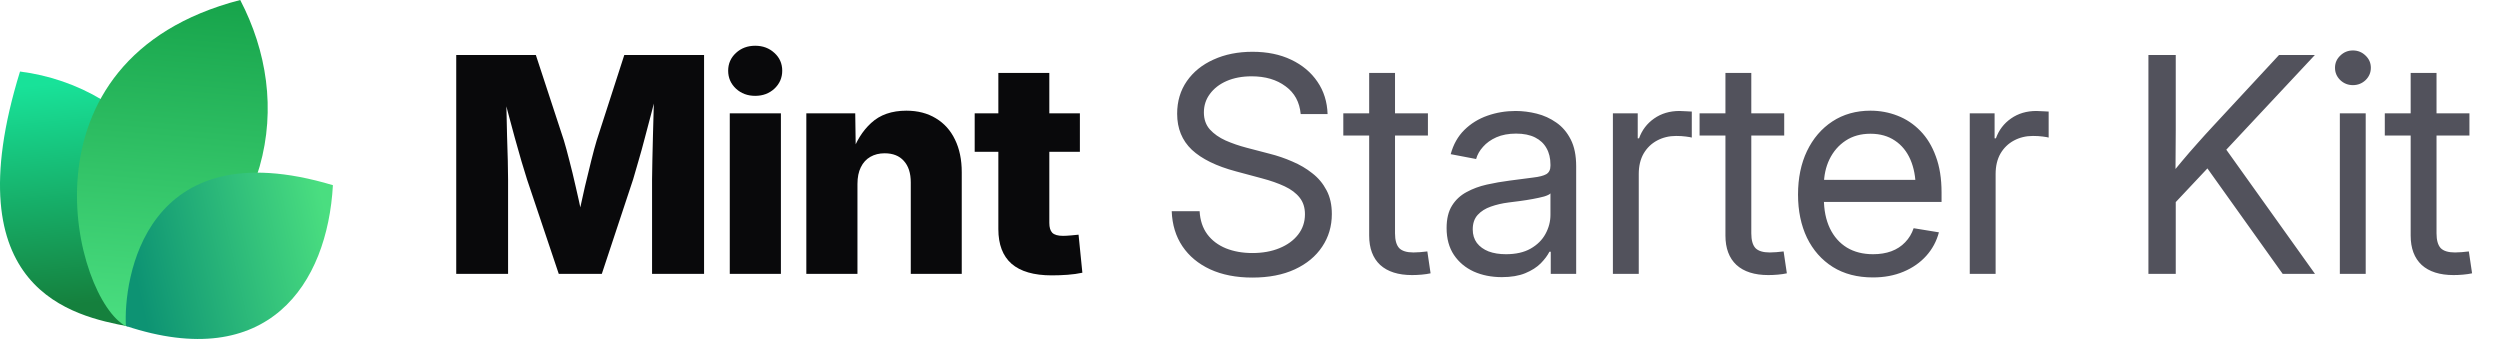
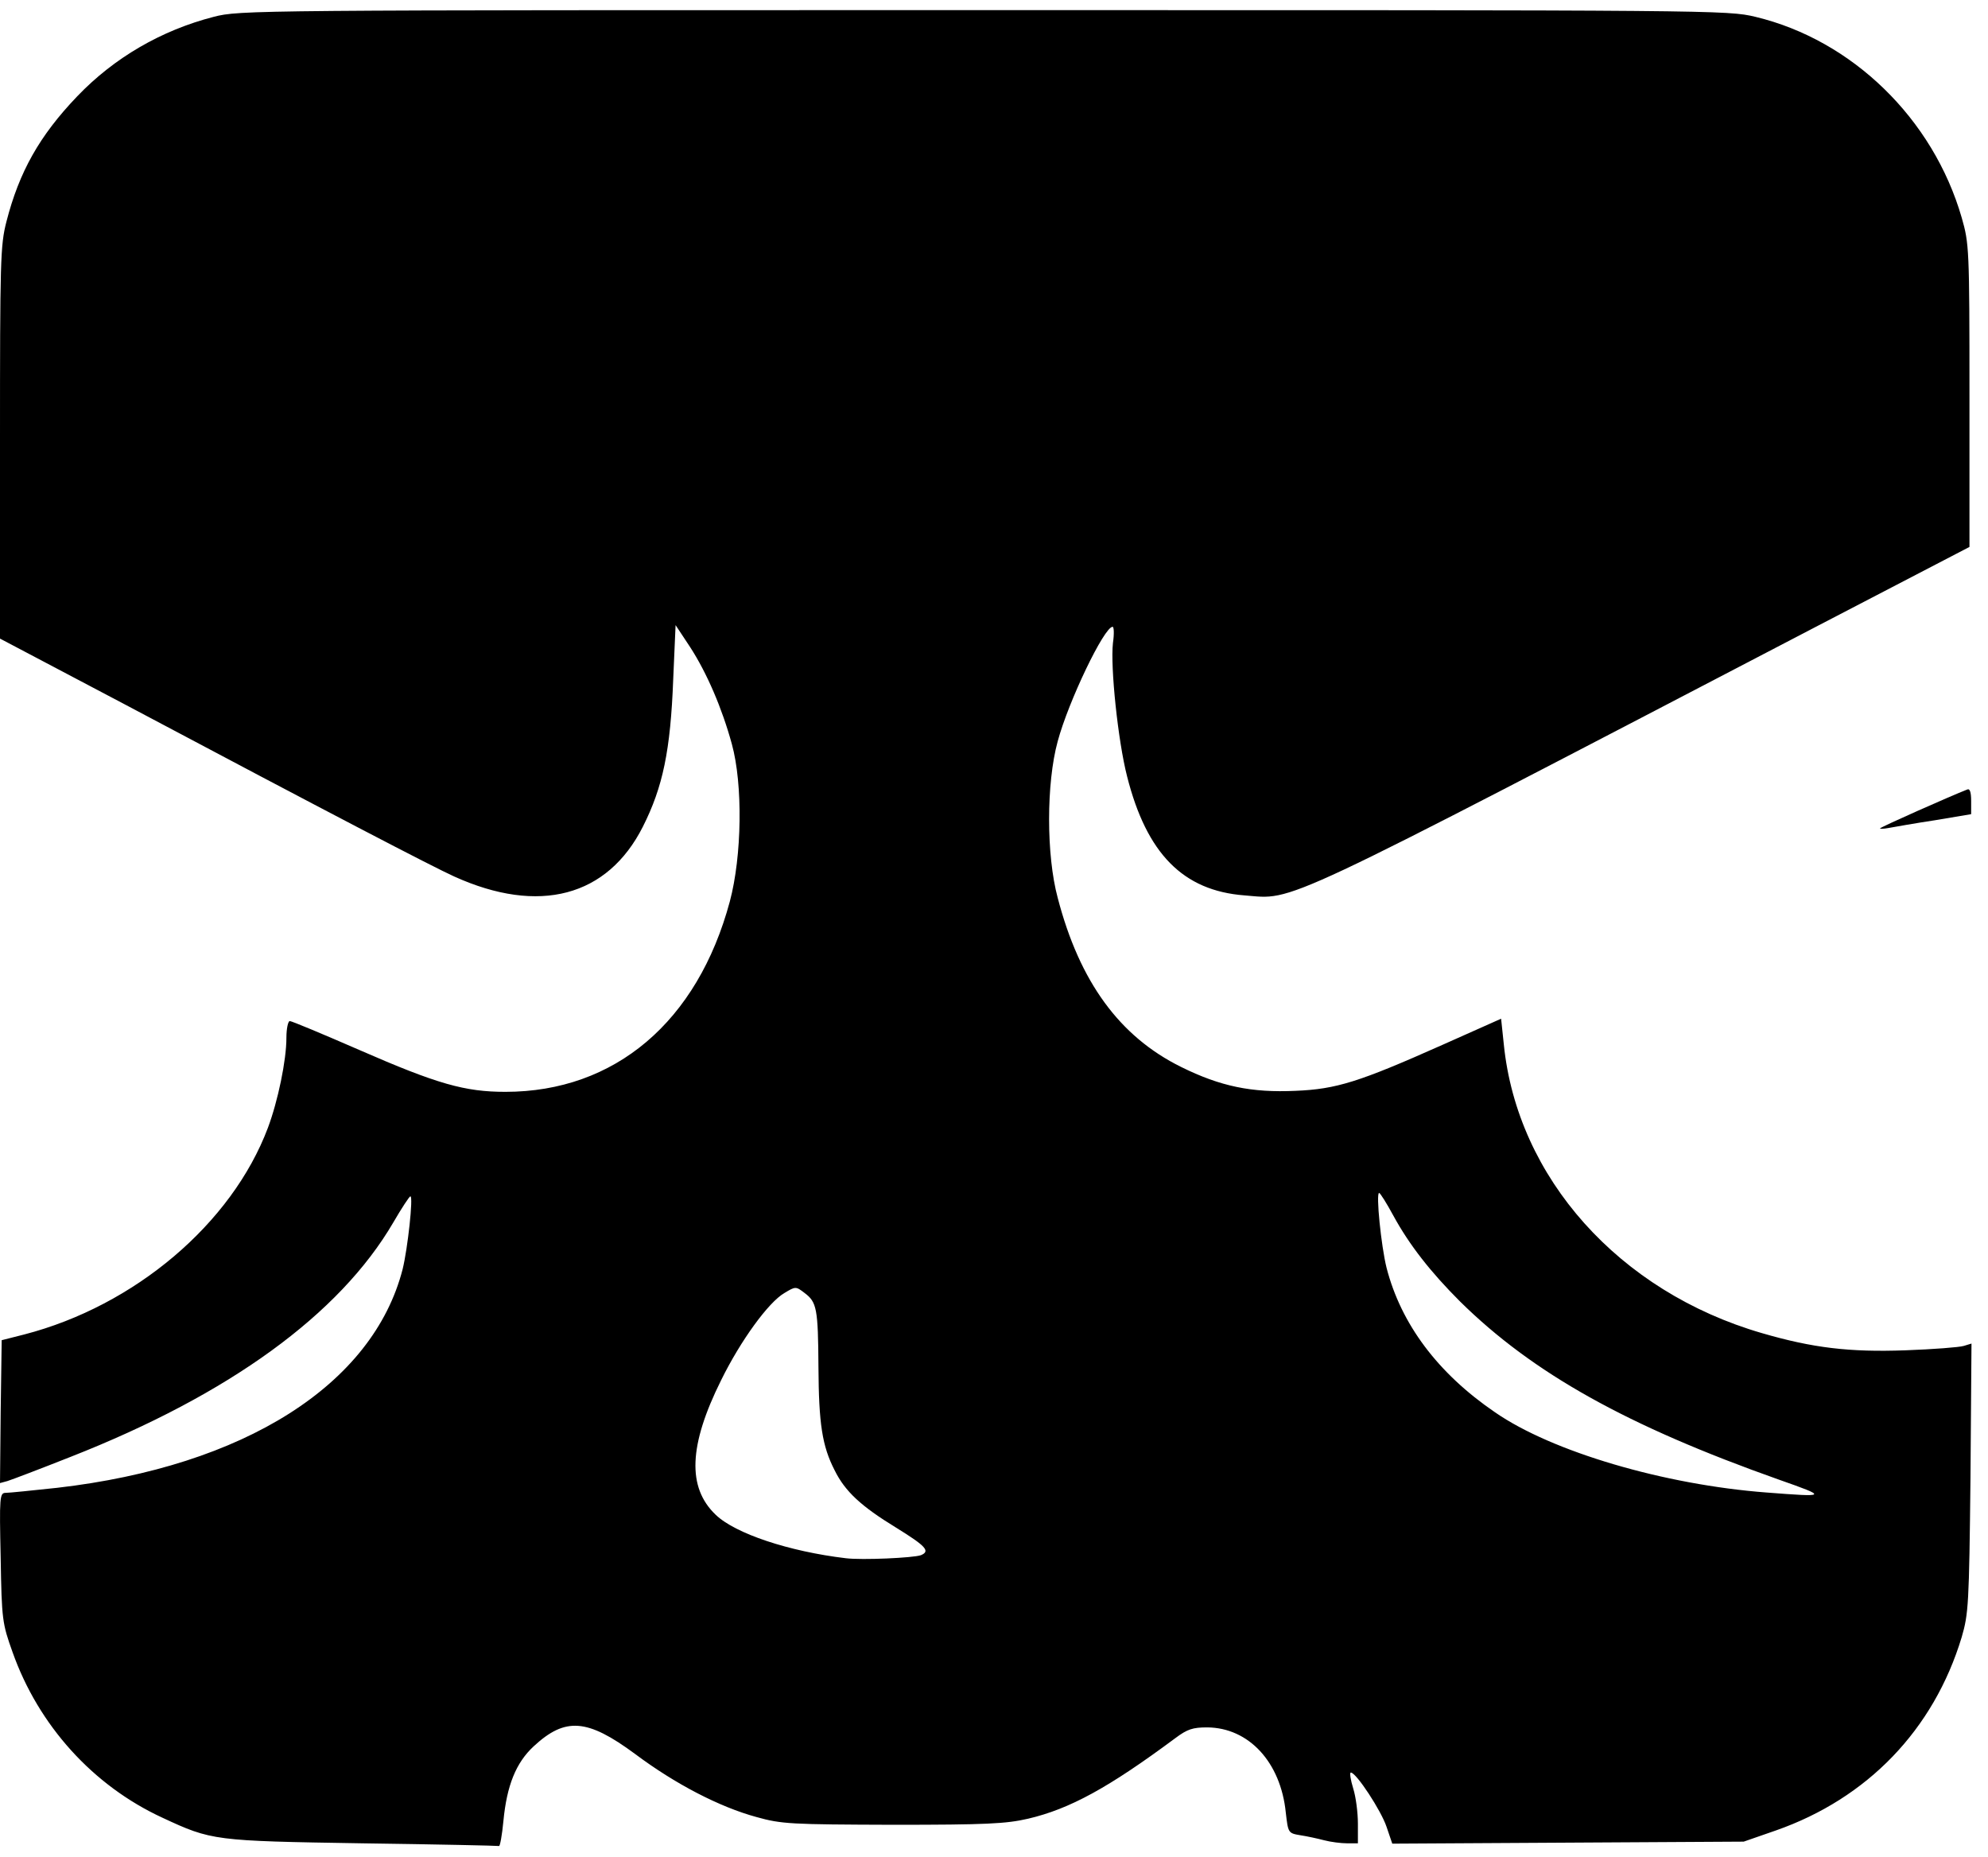
- <svg xmlns="http://www.w3.org/2000/svg" width="177" height="24" viewBox="0 0 177 24" fill="none">
-   <path d="M9.061 23.108C5.268 22.377 -3.391 20.627 1.417 5.064C9.634 6.099 16.973 14.064 9.061 23.108Z" fill="url(#paint0_linear_17557_2020)" />
-   <path d="M8.919 23.094C5.276 21.222 0.784 4.209 17.007 0C20.757 7.193 19.621 16.545 8.919 23.094Z" fill="url(#paint1_linear_17557_2020)" />
-   <path d="M8.914 23.079C8.735 19.882 10.159 9.085 23.57 13.111C23.181 20.123 18.984 26.418 8.914 23.079Z" fill="url(#paint2_linear_17557_2020)" />
-   <path d="M32.301 19.392V3.894H37.938L39.925 9.948C40.036 10.315 40.164 10.787 40.31 11.362C40.462 11.938 40.611 12.552 40.757 13.204C40.91 13.855 41.048 14.483 41.173 15.086C41.305 15.682 41.412 16.192 41.495 16.615H40.695C40.771 16.192 40.871 15.682 40.996 15.086C41.128 14.49 41.267 13.866 41.412 13.214C41.565 12.562 41.714 11.948 41.86 11.373C42.005 10.79 42.133 10.315 42.244 9.948L44.2 3.894H49.848V19.392H46.166V12.704C46.166 12.357 46.173 11.917 46.187 11.383C46.2 10.849 46.214 10.27 46.228 9.646C46.249 9.022 46.266 8.391 46.28 7.753C46.301 7.115 46.311 6.519 46.311 5.964H46.623C46.485 6.561 46.332 7.181 46.166 7.826C45.999 8.471 45.833 9.102 45.666 9.719C45.507 10.336 45.351 10.901 45.198 11.414C45.053 11.928 44.928 12.357 44.824 12.704L42.608 19.392H39.561L37.314 12.704C37.203 12.357 37.072 11.928 36.919 11.414C36.773 10.901 36.614 10.34 36.441 9.729C36.274 9.112 36.104 8.481 35.931 7.836C35.764 7.192 35.608 6.567 35.463 5.964H35.827C35.834 6.512 35.844 7.105 35.858 7.743C35.872 8.374 35.886 9.005 35.9 9.636C35.92 10.26 35.938 10.839 35.952 11.373C35.965 11.907 35.972 12.351 35.972 12.704V19.392H32.301ZM51.668 19.392V8.024H55.288V19.392H51.668ZM53.468 6.786C52.927 6.786 52.473 6.616 52.105 6.276C51.738 5.93 51.554 5.507 51.554 5.007C51.554 4.508 51.738 4.088 52.105 3.749C52.473 3.409 52.927 3.239 53.468 3.239C54.009 3.239 54.463 3.409 54.83 3.749C55.198 4.082 55.382 4.501 55.382 5.007C55.382 5.507 55.198 5.93 54.83 6.276C54.463 6.616 54.009 6.786 53.468 6.786ZM60.708 13.027V19.392H57.088V8.024H60.551L60.593 10.967H60.281C60.593 10.024 61.061 9.268 61.685 8.7C62.309 8.124 63.138 7.836 64.171 7.836C64.975 7.836 65.672 8.017 66.262 8.377C66.851 8.731 67.302 9.234 67.614 9.885C67.933 10.537 68.092 11.307 68.092 12.194V19.392H64.483V12.912C64.483 12.26 64.32 11.754 63.994 11.394C63.675 11.033 63.221 10.853 62.632 10.853C62.25 10.853 61.914 10.936 61.623 11.102C61.332 11.269 61.106 11.515 60.947 11.841C60.787 12.16 60.708 12.555 60.708 13.027ZM76.456 8.024V10.749H69.008V8.024H76.456ZM70.683 5.163H74.292V15.783C74.292 16.102 74.361 16.334 74.5 16.48C74.646 16.625 74.899 16.698 75.259 16.698C75.405 16.698 75.596 16.688 75.831 16.667C76.074 16.646 76.251 16.629 76.362 16.615L76.632 19.309C76.313 19.378 75.963 19.427 75.582 19.455C75.207 19.482 74.836 19.496 74.469 19.496C73.2 19.496 72.25 19.222 71.619 18.674C70.995 18.127 70.683 17.308 70.683 16.22V5.163Z" fill="#09090B" />
-   <path d="M88.667 19.652C87.523 19.652 86.528 19.458 85.682 19.07C84.843 18.681 84.188 18.137 83.716 17.437C83.245 16.736 82.992 15.908 82.957 14.951H84.933C84.968 15.596 85.148 16.14 85.474 16.584C85.8 17.021 86.24 17.354 86.795 17.582C87.35 17.804 87.974 17.915 88.667 17.915C89.388 17.915 90.026 17.801 90.581 17.572C91.143 17.343 91.583 17.024 91.902 16.615C92.228 16.199 92.391 15.717 92.391 15.169C92.391 14.698 92.266 14.306 92.017 13.994C91.767 13.675 91.413 13.408 90.956 13.193C90.498 12.978 89.954 12.787 89.323 12.621L87.502 12.132C86.123 11.765 85.082 11.255 84.382 10.603C83.689 9.944 83.342 9.095 83.342 8.055C83.342 7.174 83.571 6.404 84.028 5.746C84.486 5.087 85.117 4.577 85.921 4.217C86.726 3.849 87.645 3.666 88.678 3.666C89.718 3.666 90.63 3.853 91.413 4.227C92.204 4.602 92.824 5.122 93.275 5.787C93.726 6.446 93.965 7.209 93.993 8.076H92.089C92.013 7.23 91.656 6.574 91.018 6.11C90.387 5.638 89.586 5.403 88.615 5.403C87.95 5.403 87.36 5.513 86.847 5.735C86.341 5.957 85.946 6.262 85.661 6.651C85.377 7.032 85.235 7.469 85.235 7.961C85.235 8.447 85.377 8.849 85.661 9.168C85.946 9.48 86.317 9.74 86.774 9.948C87.232 10.149 87.724 10.319 88.251 10.457L89.884 10.884C90.439 11.023 90.977 11.206 91.496 11.435C92.023 11.657 92.495 11.934 92.911 12.267C93.334 12.593 93.67 12.995 93.92 13.474C94.17 13.945 94.294 14.504 94.294 15.149C94.294 16.015 94.066 16.788 93.608 17.468C93.157 18.148 92.512 18.681 91.673 19.07C90.834 19.458 89.832 19.652 88.667 19.652ZM101.097 8.024V9.594H95.106V8.024H101.097ZM96.937 5.163H98.767V16.521C98.767 17 98.865 17.347 99.059 17.562C99.26 17.77 99.6 17.874 100.078 17.874C100.21 17.874 100.366 17.867 100.546 17.853C100.733 17.832 100.903 17.815 101.056 17.801L101.285 19.351C101.097 19.392 100.886 19.423 100.65 19.444C100.414 19.465 100.189 19.475 99.974 19.475C98.996 19.475 98.244 19.236 97.717 18.758C97.197 18.272 96.937 17.579 96.937 16.677V5.163ZM106.33 19.621C105.595 19.621 104.932 19.489 104.343 19.226C103.754 18.955 103.285 18.564 102.939 18.05C102.592 17.53 102.419 16.896 102.419 16.147C102.419 15.495 102.547 14.965 102.804 14.556C103.06 14.146 103.403 13.828 103.833 13.599C104.263 13.363 104.742 13.186 105.269 13.068C105.796 12.95 106.333 12.857 106.881 12.787C107.574 12.69 108.132 12.617 108.555 12.569C108.978 12.52 109.287 12.441 109.481 12.33C109.675 12.212 109.772 12.014 109.772 11.737V11.654C109.772 11.203 109.679 10.815 109.492 10.489C109.311 10.163 109.041 9.91 108.68 9.729C108.32 9.549 107.872 9.459 107.338 9.459C106.805 9.459 106.34 9.546 105.945 9.719C105.556 9.892 105.241 10.118 104.998 10.395C104.755 10.665 104.593 10.953 104.509 11.258L102.71 10.915C102.897 10.222 103.22 9.65 103.677 9.199C104.135 8.748 104.679 8.412 105.31 8.19C105.941 7.968 106.607 7.857 107.307 7.857C107.8 7.857 108.295 7.92 108.795 8.044C109.301 8.169 109.765 8.381 110.188 8.679C110.611 8.97 110.951 9.369 111.208 9.875C111.464 10.374 111.593 11.005 111.593 11.768V19.392H109.793V17.822H109.7C109.568 18.085 109.363 18.359 109.086 18.643C108.809 18.921 108.444 19.153 107.994 19.34C107.543 19.527 106.988 19.621 106.33 19.621ZM106.621 17.998C107.321 17.998 107.904 17.867 108.368 17.603C108.84 17.333 109.19 16.986 109.419 16.563C109.654 16.133 109.772 15.682 109.772 15.211V13.692C109.703 13.769 109.554 13.841 109.325 13.911C109.096 13.973 108.829 14.032 108.524 14.088C108.226 14.143 107.921 14.192 107.609 14.233C107.304 14.275 107.033 14.309 106.798 14.337C106.354 14.393 105.938 14.49 105.549 14.628C105.168 14.76 104.86 14.954 104.624 15.211C104.388 15.467 104.27 15.811 104.27 16.241C104.27 16.615 104.367 16.934 104.561 17.198C104.762 17.461 105.04 17.662 105.393 17.801C105.747 17.933 106.156 17.998 106.621 17.998ZM114.193 19.392V8.024H115.951V9.792H116.045C116.253 9.209 116.61 8.741 117.116 8.388C117.622 8.034 118.219 7.857 118.905 7.857C119.058 7.857 119.217 7.864 119.384 7.878C119.55 7.885 119.682 7.892 119.779 7.899V9.74C119.716 9.719 119.578 9.695 119.363 9.667C119.155 9.639 118.922 9.625 118.666 9.625C118.174 9.625 117.726 9.733 117.324 9.948C116.922 10.163 116.603 10.471 116.367 10.874C116.138 11.276 116.024 11.758 116.024 12.319V19.392H114.193ZM126.322 8.024V9.594H120.33V8.024H126.322ZM122.161 5.163H123.992V16.521C123.992 17 124.089 17.347 124.283 17.562C124.484 17.77 124.824 17.874 125.302 17.874C125.434 17.874 125.59 17.867 125.77 17.853C125.958 17.832 126.127 17.815 126.28 17.801L126.509 19.351C126.322 19.392 126.11 19.423 125.874 19.444C125.639 19.465 125.413 19.475 125.198 19.475C124.221 19.475 123.468 19.236 122.941 18.758C122.421 18.272 122.161 17.579 122.161 16.677V5.163ZM132.604 19.642C131.502 19.642 130.555 19.396 129.765 18.903C128.974 18.404 128.364 17.714 127.934 16.834C127.511 15.946 127.3 14.927 127.3 13.775C127.3 12.611 127.511 11.584 127.934 10.697C128.364 9.802 128.964 9.102 129.734 8.596C130.51 8.089 131.408 7.836 132.428 7.836C133.1 7.836 133.738 7.954 134.341 8.19C134.952 8.426 135.489 8.783 135.954 9.261C136.425 9.74 136.793 10.343 137.056 11.071C137.327 11.792 137.462 12.645 137.462 13.63V14.296H128.433V12.735H136.463L135.631 13.297C135.631 12.541 135.506 11.876 135.257 11.3C135.007 10.725 134.643 10.277 134.165 9.958C133.686 9.632 133.107 9.469 132.428 9.469C131.748 9.469 131.162 9.632 130.67 9.958C130.177 10.284 129.796 10.725 129.526 11.279C129.262 11.827 129.13 12.441 129.13 13.12V14.046C129.13 14.864 129.273 15.572 129.557 16.168C129.841 16.757 130.243 17.211 130.763 17.53C131.283 17.842 131.901 17.998 132.615 17.998C133.093 17.998 133.523 17.929 133.905 17.79C134.293 17.645 134.619 17.433 134.882 17.156C135.153 16.879 135.354 16.546 135.486 16.157L137.275 16.449C137.108 17.08 136.81 17.634 136.38 18.113C135.95 18.591 135.413 18.966 134.768 19.236C134.123 19.507 133.402 19.642 132.604 19.642ZM139.459 19.392V8.024H141.217V9.792H141.311C141.519 9.209 141.876 8.741 142.382 8.388C142.888 8.034 143.485 7.857 144.171 7.857C144.324 7.857 144.483 7.864 144.649 7.878C144.816 7.885 144.948 7.892 145.045 7.899V9.74C144.982 9.719 144.844 9.695 144.629 9.667C144.421 9.639 144.188 9.625 143.932 9.625C143.439 9.625 142.992 9.733 142.59 9.948C142.188 10.163 141.869 10.471 141.633 10.874C141.404 11.276 141.29 11.758 141.29 12.319V19.392H139.459ZM153.429 14.961V12.715C153.783 12.257 154.136 11.82 154.49 11.404C154.844 10.981 155.204 10.565 155.572 10.156C155.939 9.74 156.314 9.327 156.695 8.918L161.355 3.894H163.893L157.277 10.967H157.184L153.429 14.961ZM152.108 19.392V3.894H154.043V9.241L154.022 12.559L154.043 13.505V19.392H152.108ZM161.615 19.392L155.967 11.477L157.173 9.969L163.903 19.392H161.615ZM165.661 19.392V8.024H167.492V19.392H165.661ZM166.587 6.027C166.24 6.027 165.942 5.909 165.692 5.673C165.443 5.43 165.318 5.139 165.318 4.799C165.318 4.459 165.443 4.172 165.692 3.936C165.942 3.693 166.24 3.572 166.587 3.572C166.934 3.572 167.232 3.693 167.482 3.936C167.731 4.172 167.856 4.459 167.856 4.799C167.856 5.139 167.731 5.43 167.482 5.673C167.232 5.909 166.934 6.027 166.587 6.027ZM174.836 8.024V9.594H168.844V8.024H174.836ZM170.675 5.163H172.506V16.521C172.506 17 172.603 17.347 172.797 17.562C172.998 17.77 173.338 17.874 173.816 17.874C173.948 17.874 174.104 17.867 174.284 17.853C174.472 17.832 174.641 17.815 174.794 17.801L175.023 19.351C174.836 19.392 174.624 19.423 174.388 19.444C174.153 19.465 173.927 19.475 173.712 19.475C172.735 19.475 171.982 19.236 171.455 18.758C170.935 18.272 170.675 17.579 170.675 16.677V5.163Z" fill="#52525C" />
-   <defs>
-     <linearGradient id="paint0_linear_17557_2020" x1="3.776" y1="5.916" x2="5.232" y2="21.559" gradientUnits="userSpaceOnUse">
-       <stop stop-color="#18E299" />
-       <stop offset="1" stop-color="#15803D" />
-     </linearGradient>
-     <linearGradient id="paint1_linear_17557_2020" x1="12.171" y1="-0.718" x2="10.19" y2="22.983" gradientUnits="userSpaceOnUse">
-       <stop stop-color="#16A34A" />
-       <stop offset="1" stop-color="#4ADE80" />
-     </linearGradient>
-     <linearGradient id="paint2_linear_17557_2020" x1="23.133" y1="15.353" x2="9.338" y2="18.52" gradientUnits="userSpaceOnUse">
-       <stop stop-color="#4ADE80" />
-       <stop offset="1" stop-color="#0D9373" />
-     </linearGradient>
-   </defs>
+ <svg xmlns="http://www.w3.org/2000/svg" class="img-fluid" id="outputsvg" style="transform: matrix(1, 0, 0, 1, 0, 0); transform-origin: 50% 50%; cursor: move; max-height: none; transition: transform 200ms ease-in-out;" width="590" height="551" viewBox="0 0 5900 5510">
+   <g id="l41smlxUzsKeqJ92JycenFH" fill="rgb(0,0,0)" style="transform: none;">
+     <g style="transform: none;">
+       <path id="pGGwRaOvV" d="M 1075 5470 c -440 -7 -447 -8 -593 -76 -206 -95 -368 -274 -445 -492 -30 -84 -32 -95 -35 -279 -4 -182 -3 -193 15 -193 10 0 79 -7 153 -15 555 -64 937 -306 1025 -649 15 -61 32 -216 23 -216 -3 0 -26 35 -51 78 -159 272 -486 510 -957 695 -91 36 -175 68 -188 72 l -22 6 2 -212 3 -212 67 -17 c 328 -85 616 -329 723 -613 30 -80 55 -201 55 -267 0 -28 5 -50 10 -50 6 0 99 39 207 86 231 101 313 124 433 124 325 0 570 -208 666 -565 36 -135 39 -347 6 -467 -29 -106 -74 -211 -124 -288 l -43 -65 -7 160 c -8 213 -31 321 -90 438 -105 208 -308 262 -560 148 -66 -30 -366 -186 -980 -512 l -368 -194 0 -581 c 0 -540 1 -586 19 -656 38 -148 98 -255 210 -372 110 -115 250 -196 405 -236 78 -20 106 -20 2285 -20 2181 0 2207 0 2291 20 287 69 527 302 612 596 22 77 23 90 23 528 l 0 449 -450 234 c -1629 849 -1550 812 -1702 800 -182 -14 -290 -124 -348 -353 -27 -105 -50 -325 -42 -396 4 -27 3 -48 -1 -48 -25 0 -131 221 -163 340 -34 124 -34 338 0 464 65 250 184 412 366 502 117 58 210 77 340 71 121 -5 188 -26 435 -136 l 175 -78 8 76 c 40 396 342 734 766 857 151 44 260 57 426 51 83 -3 160 -9 173 -13 l 23 -7 -3 399 c -4 376 -6 403 -26 472 -83 275 -280 479 -552 574 l -95 33 -522 3 -521 3 -17 -50 c -16 -48 -90 -161 -106 -161 -4 0 -1 21 7 47 8 25 14 72 14 105 l 0 58 -32 0 c -18 0 -49 -4 -68 -9 -19 -5 -51 -12 -71 -15 -36 -6 -36 -7 -43 -67 -15 -150 -110 -252 -233 -253 -43 0 -59 5 -95 32 -198 147 -313 210 -437 239 -65 15 -123 18 -401 18 -303 -1 -330 -2 -405 -23 -110 -30 -241 -98 -360 -187 -142 -105 -207 -110 -301 -23 -53 49 -80 117 -90 222 -4 42 -10 75 -13 74 -3 -1 -186 -5 -406 -8 z  m 1658 -855 c 29 -12 15 -27 -74 -82 -103 -63 -151 -107 -182 -170 -37 -72 -47 -138 -48 -306 -1 -174 -5 -193 -41 -220 -26 -20 -27 -20 -60 0 -47 27 -130 141 -188 259 -96 193 -101 318 -16 399 58 56 218 109 386 129 48 6 201 -1 223 -9 z  m 2547 -224 c -452 -160 -731 -316 -947 -529 -87 -87 -150 -167 -198 -255 -20 -37 -39 -67 -42 -67 -10 0 6 158 22 222 43 167 152 313 322 429 169 117 502 215 806 238 181 14 182 13 37 -38 z " />
+       <path id="pQhoa9W6L" d="M 5580 2458 c 4 -5 207 -95 258 -115 8 -4 12 7 12 34 l 0 39 -107 18 c -60 9 -121 20 -138 23 -16 3 -28 3 -25 1 z " />
+     </g>
+   </g>
</svg>
